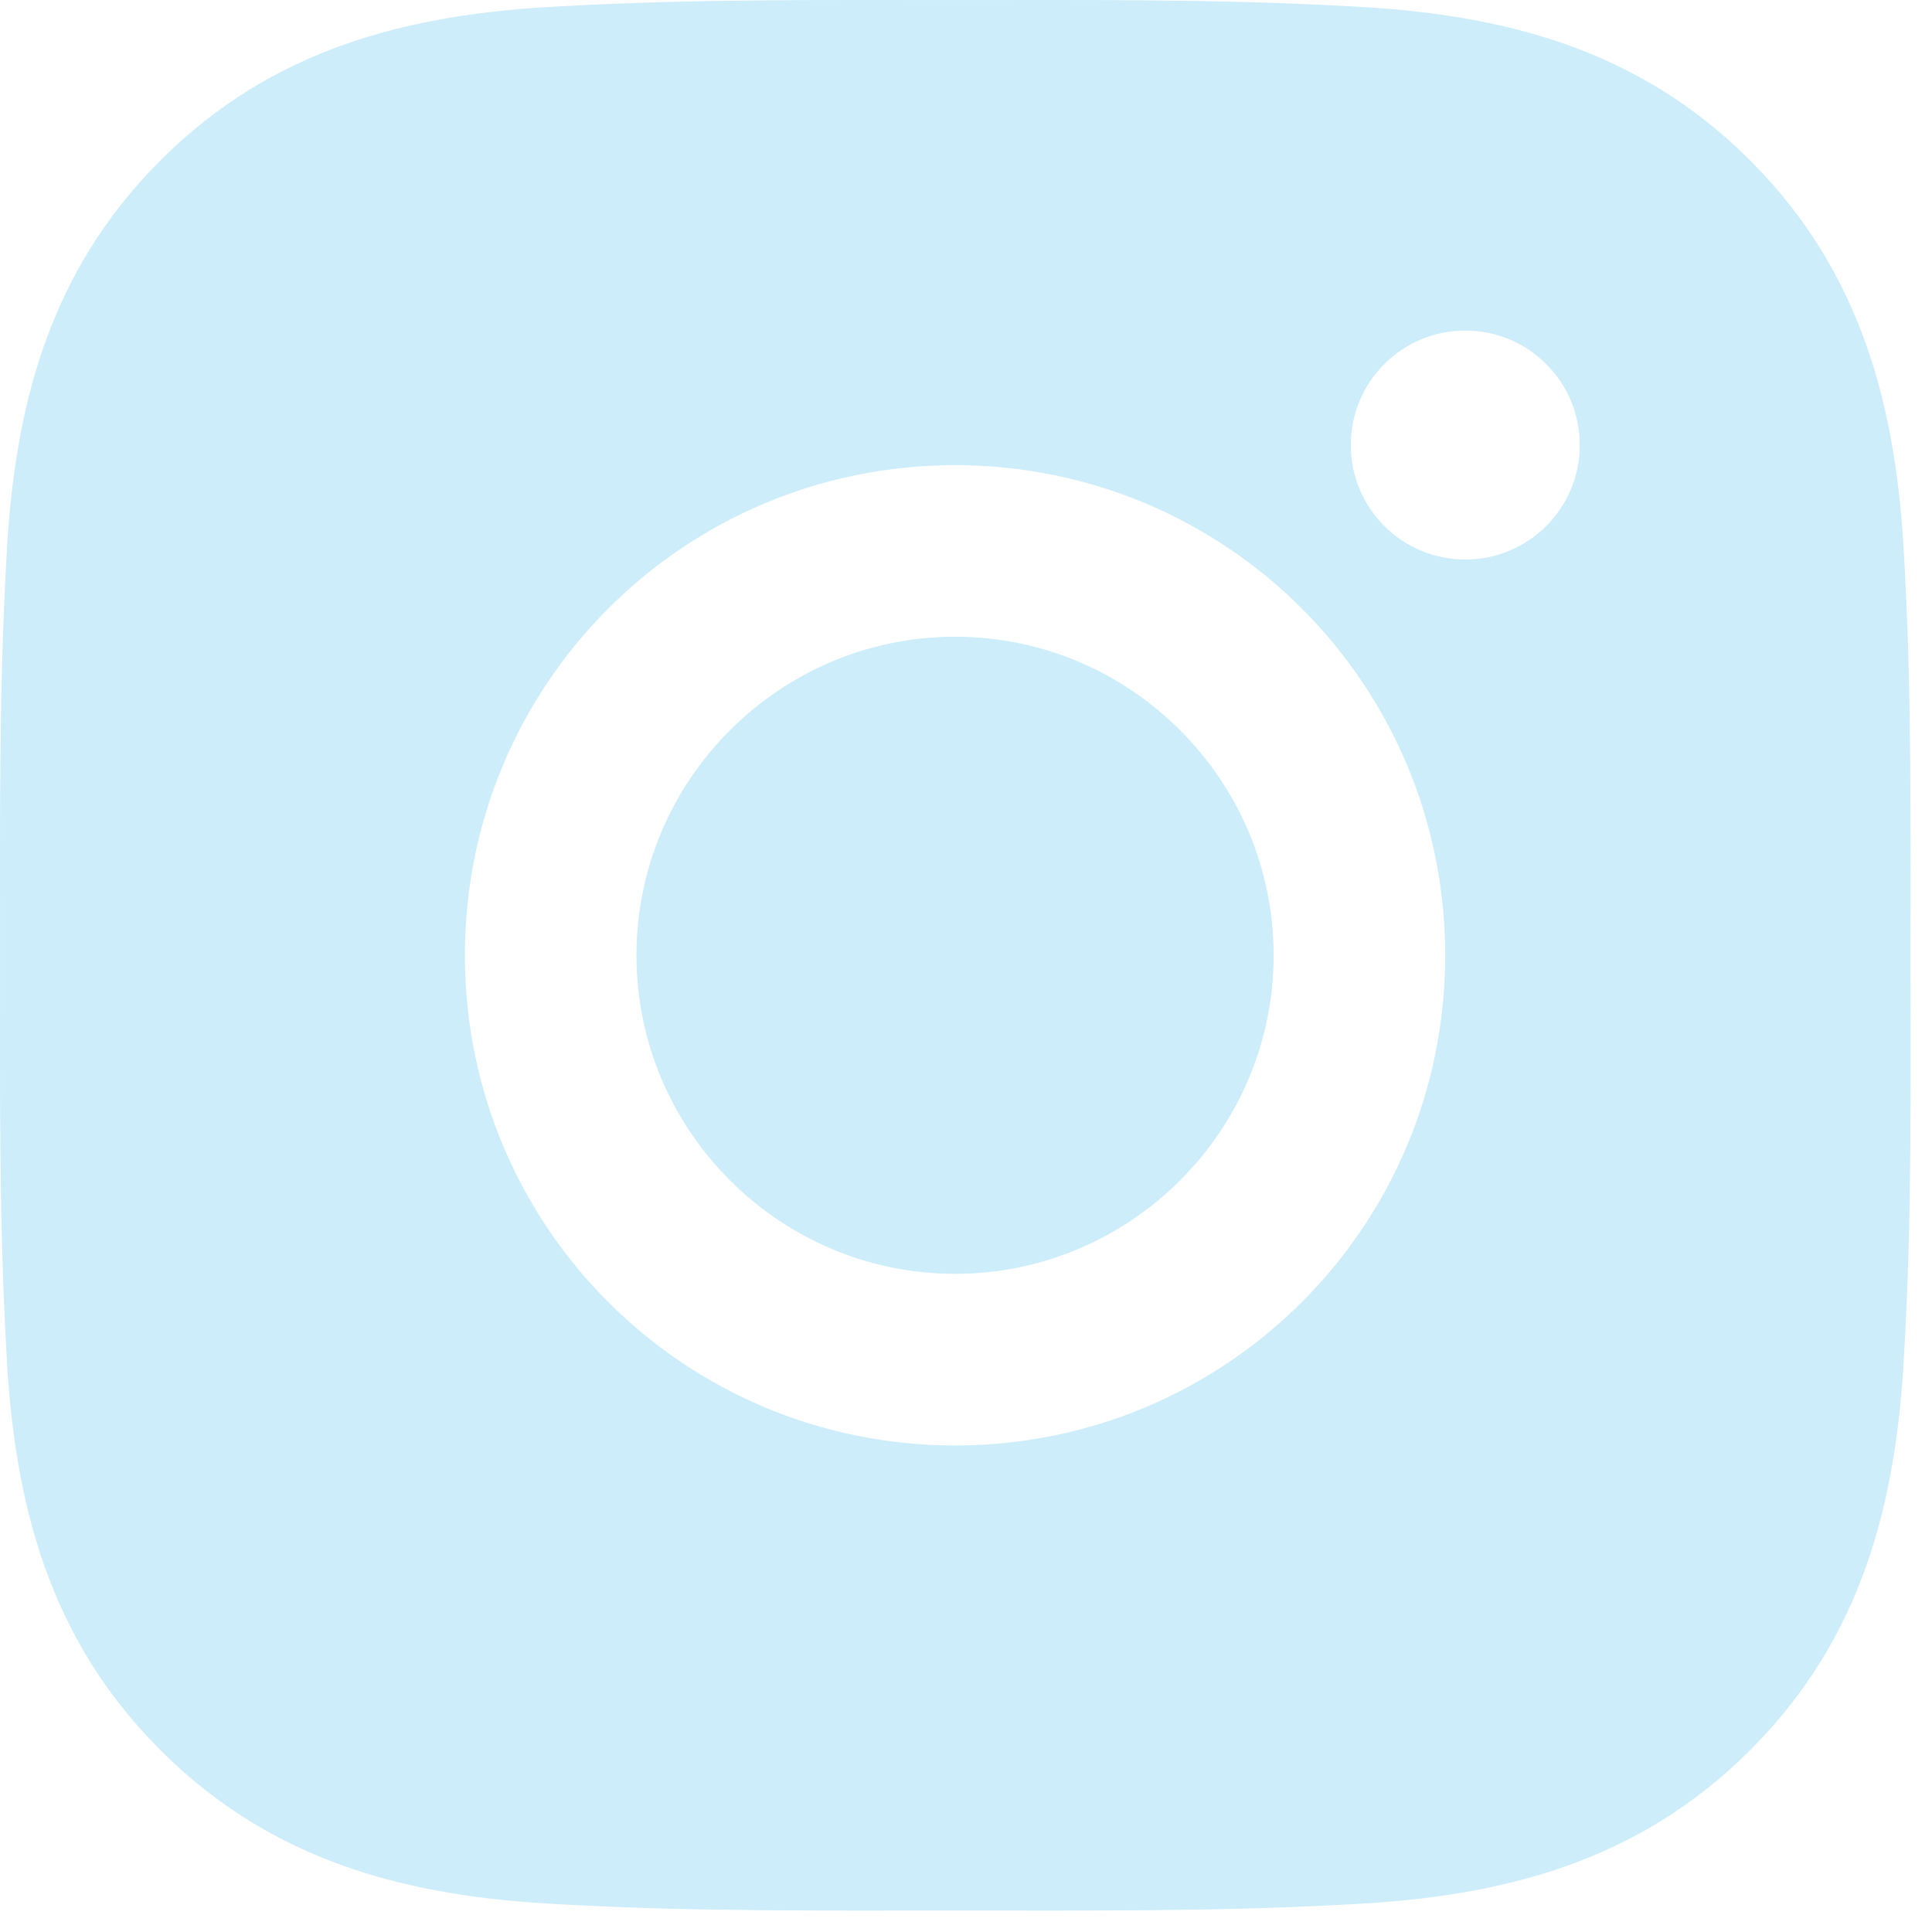
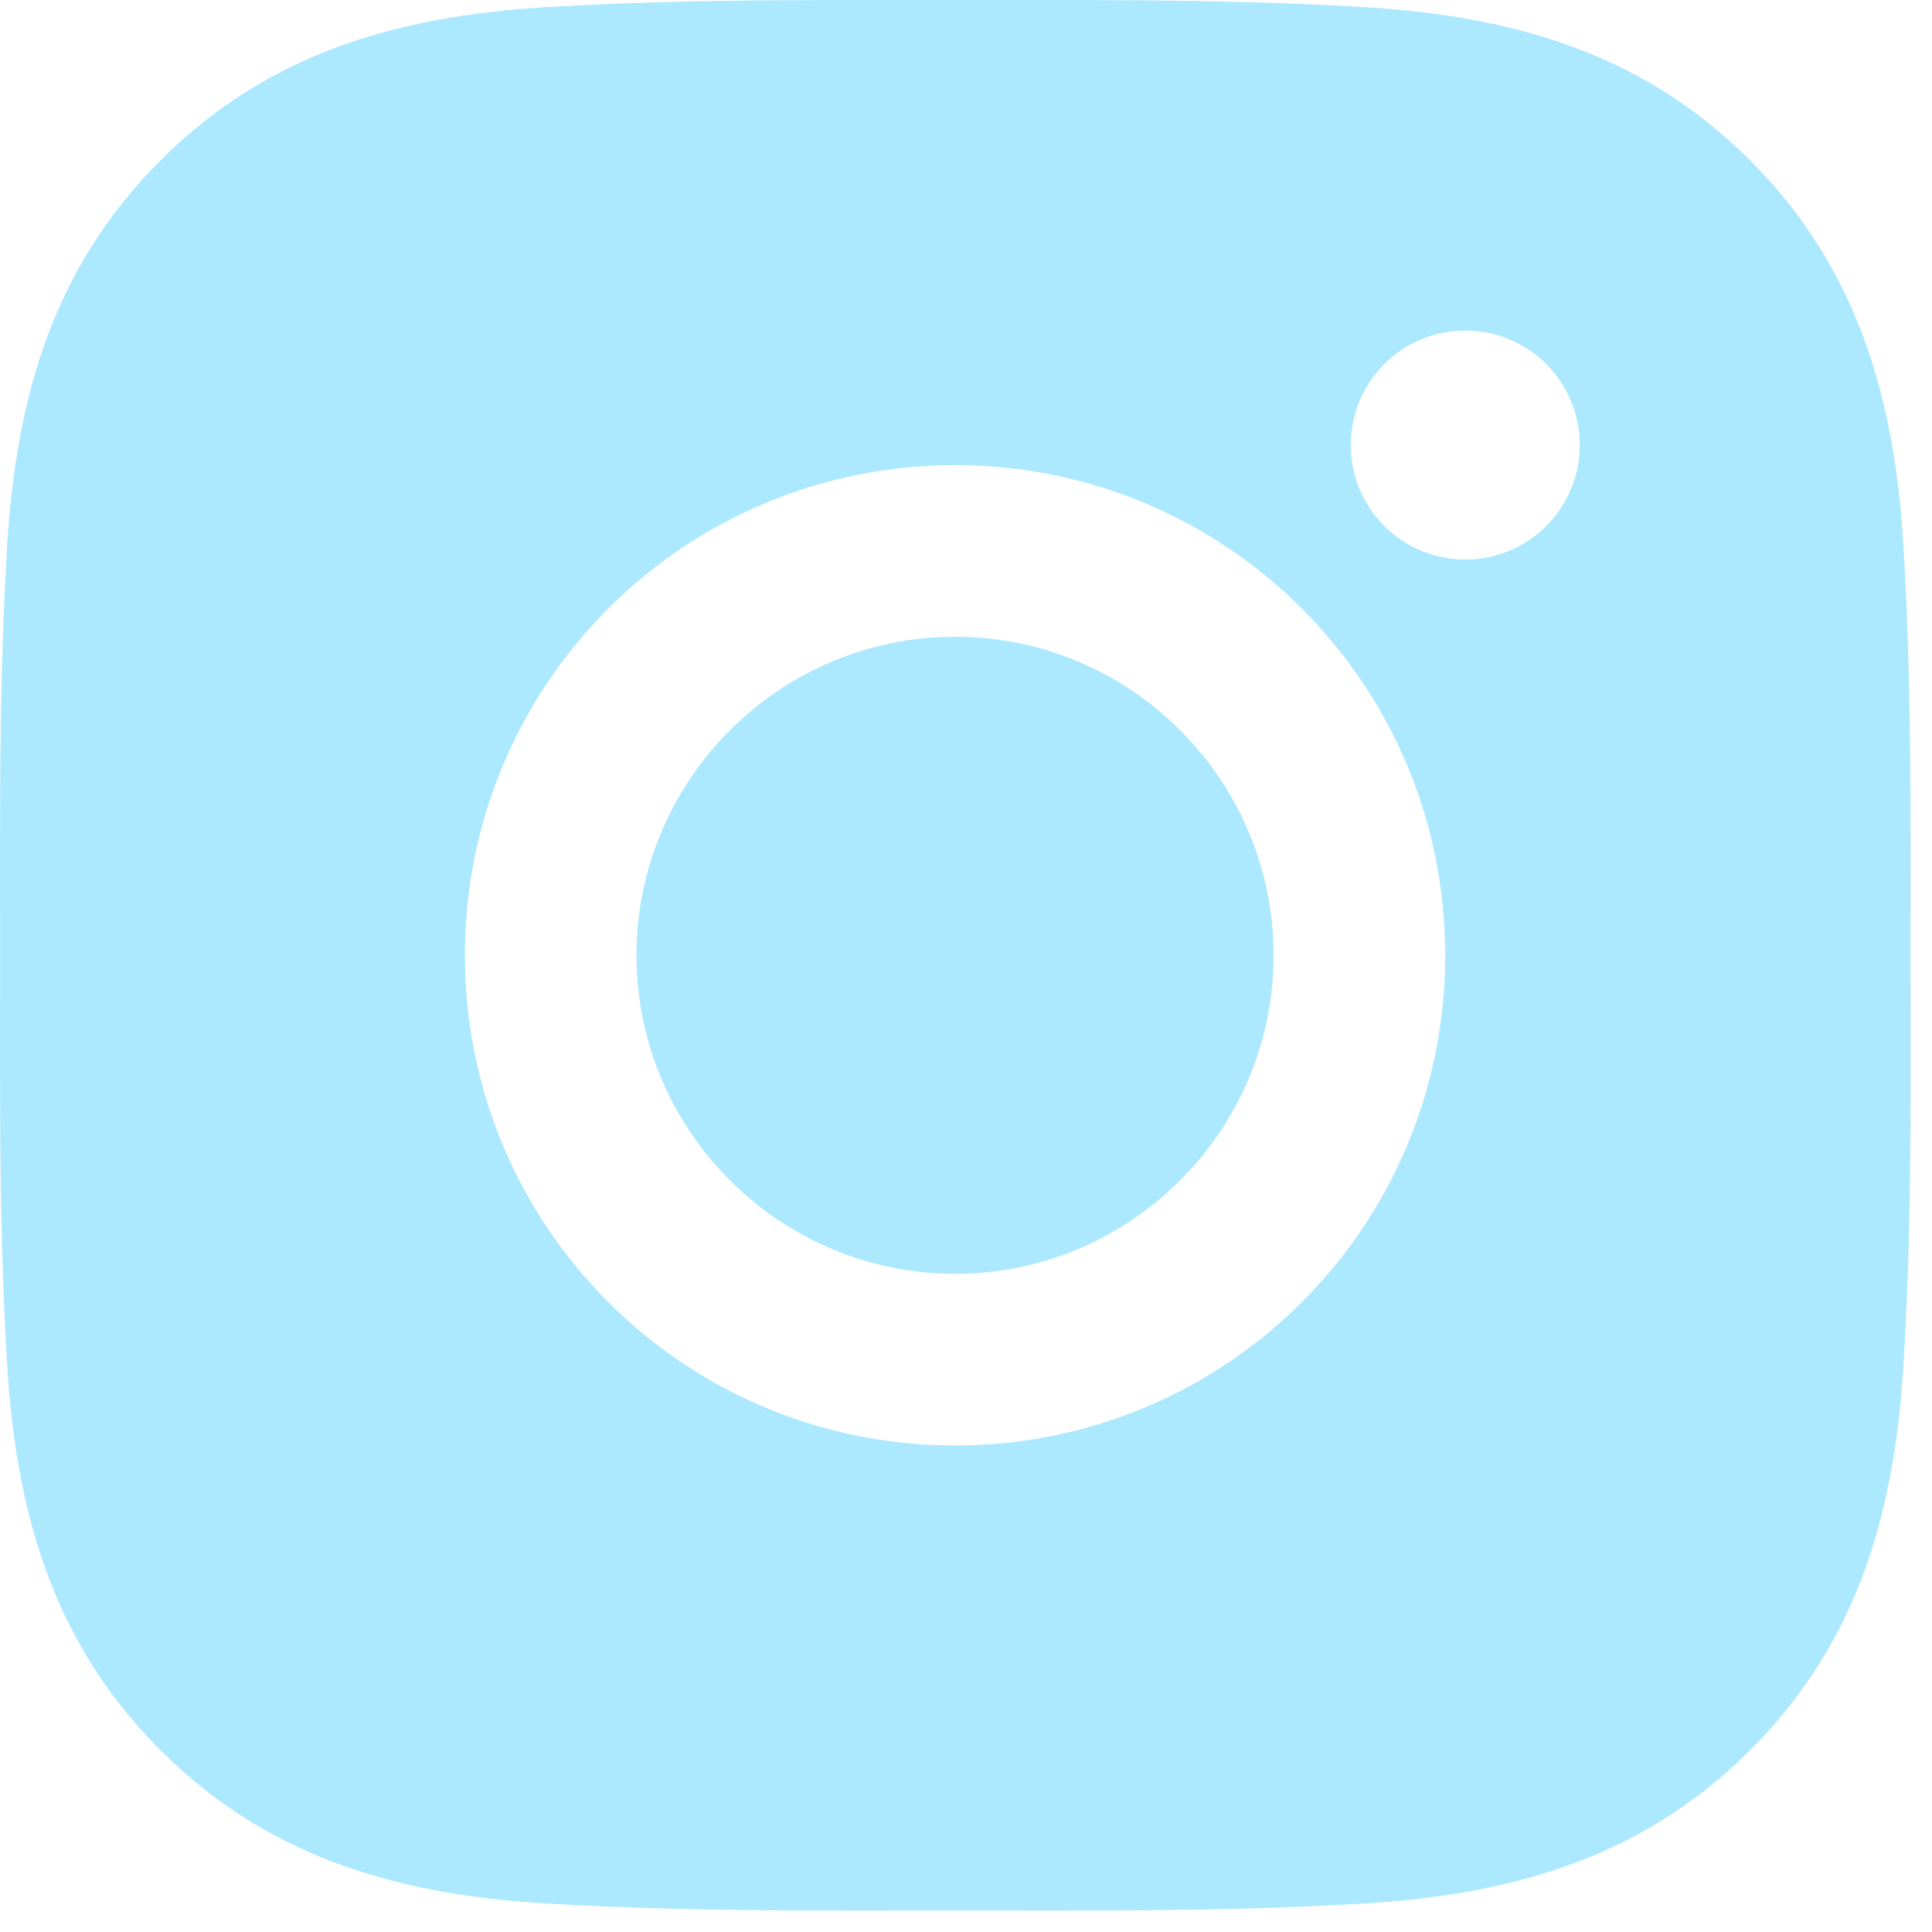
<svg xmlns="http://www.w3.org/2000/svg" width="30" height="30" viewBox="0 0 30 30" fill="none">
-   <path d="M14.83 9.887C12.106 9.887 9.883 12.11 9.883 14.834C9.883 17.558 12.106 19.78 14.83 19.78C17.554 19.78 19.777 17.558 19.777 14.834C19.777 12.11 17.554 9.887 14.83 9.887ZM29.666 14.834C29.666 12.785 29.685 10.755 29.57 8.711C29.455 6.336 28.913 4.228 27.176 2.491C25.436 0.751 23.332 0.213 20.957 0.098C18.908 -0.017 16.878 0.001 14.834 0.001C12.785 0.001 10.755 -0.017 8.711 0.098C6.336 0.213 4.228 0.754 2.491 2.491C0.751 4.232 0.213 6.336 0.098 8.711C-0.017 10.759 0.001 12.789 0.001 14.834C0.001 16.878 -0.017 18.912 0.098 20.957C0.213 23.332 0.754 25.44 2.491 27.176C4.232 28.917 6.336 29.455 8.711 29.57C10.759 29.685 12.789 29.666 14.834 29.666C16.882 29.666 18.912 29.685 20.957 29.57C23.332 29.455 25.44 28.913 27.176 27.176C28.917 25.436 29.455 23.332 29.57 20.957C29.689 18.912 29.666 16.882 29.666 14.834V14.834ZM14.83 22.445C10.618 22.445 7.219 19.046 7.219 14.834C7.219 10.622 10.618 7.223 14.83 7.223C19.042 7.223 22.441 10.622 22.441 14.834C22.441 19.046 19.042 22.445 14.83 22.445ZM22.753 8.688C21.77 8.688 20.975 7.894 20.975 6.911C20.975 5.927 21.77 5.133 22.753 5.133C23.736 5.133 24.53 5.927 24.53 6.911C24.531 7.144 24.485 7.376 24.396 7.591C24.306 7.807 24.175 8.003 24.01 8.168C23.845 8.334 23.649 8.464 23.433 8.554C23.218 8.643 22.986 8.689 22.753 8.688V8.688Z" fill="#CCEDF9" />
+   <path d="M14.83 9.887C12.106 9.887 9.883 12.11 9.883 14.834C9.883 17.558 12.106 19.78 14.83 19.78C17.554 19.78 19.777 17.558 19.777 14.834C19.777 12.11 17.554 9.887 14.83 9.887ZM29.666 14.834C29.666 12.785 29.685 10.755 29.57 8.711C29.455 6.336 28.913 4.228 27.176 2.491C25.436 0.751 23.332 0.213 20.957 0.098C18.908 -0.017 16.878 0.001 14.834 0.001C12.785 0.001 10.755 -0.017 8.711 0.098C6.336 0.213 4.228 0.754 2.491 2.491C0.751 4.232 0.213 6.336 0.098 8.711C-0.017 10.759 0.001 12.789 0.001 14.834C0.001 16.878 -0.017 18.912 0.098 20.957C0.213 23.332 0.754 25.44 2.491 27.176C4.232 28.917 6.336 29.455 8.711 29.57C10.759 29.685 12.789 29.666 14.834 29.666C16.882 29.666 18.912 29.685 20.957 29.57C23.332 29.455 25.44 28.913 27.176 27.176C28.917 25.436 29.455 23.332 29.57 20.957C29.689 18.912 29.666 16.882 29.666 14.834V14.834ZM14.83 22.445C10.618 22.445 7.219 19.046 7.219 14.834C7.219 10.622 10.618 7.223 14.83 7.223C19.042 7.223 22.441 10.622 22.441 14.834C22.441 19.046 19.042 22.445 14.83 22.445ZM22.753 8.688C21.77 8.688 20.975 7.894 20.975 6.911C20.975 5.927 21.77 5.133 22.753 5.133C23.736 5.133 24.53 5.927 24.53 6.911C24.531 7.144 24.485 7.376 24.396 7.591C24.306 7.807 24.175 8.003 24.01 8.168C23.845 8.334 23.649 8.464 23.433 8.554C23.218 8.643 22.986 8.689 22.753 8.688V8.688Z" fill="#ACE9FF" />
</svg>
